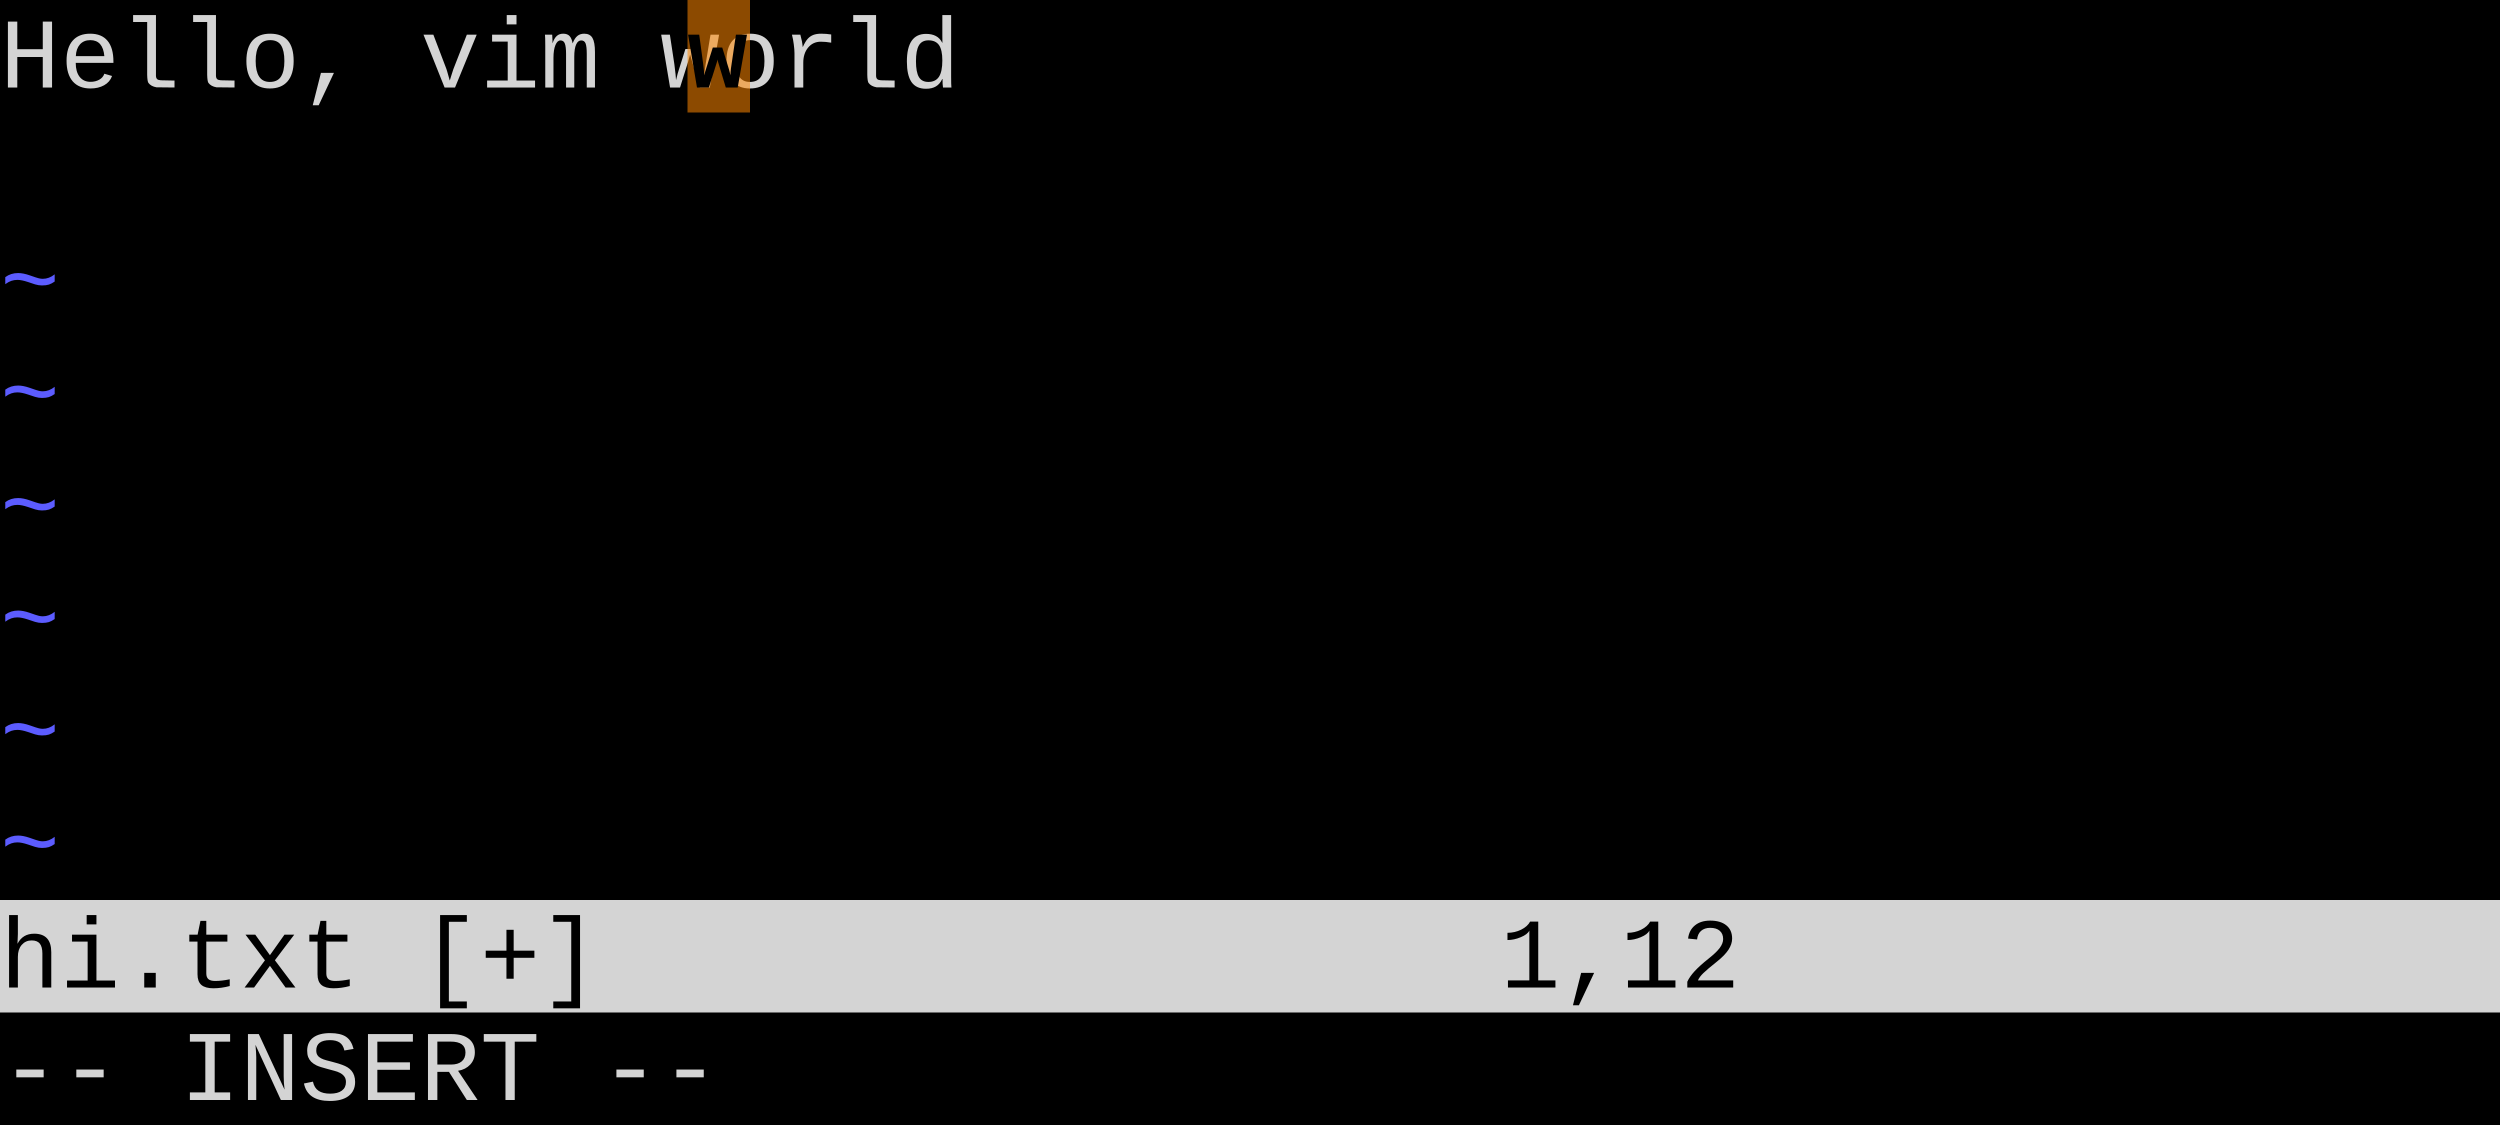
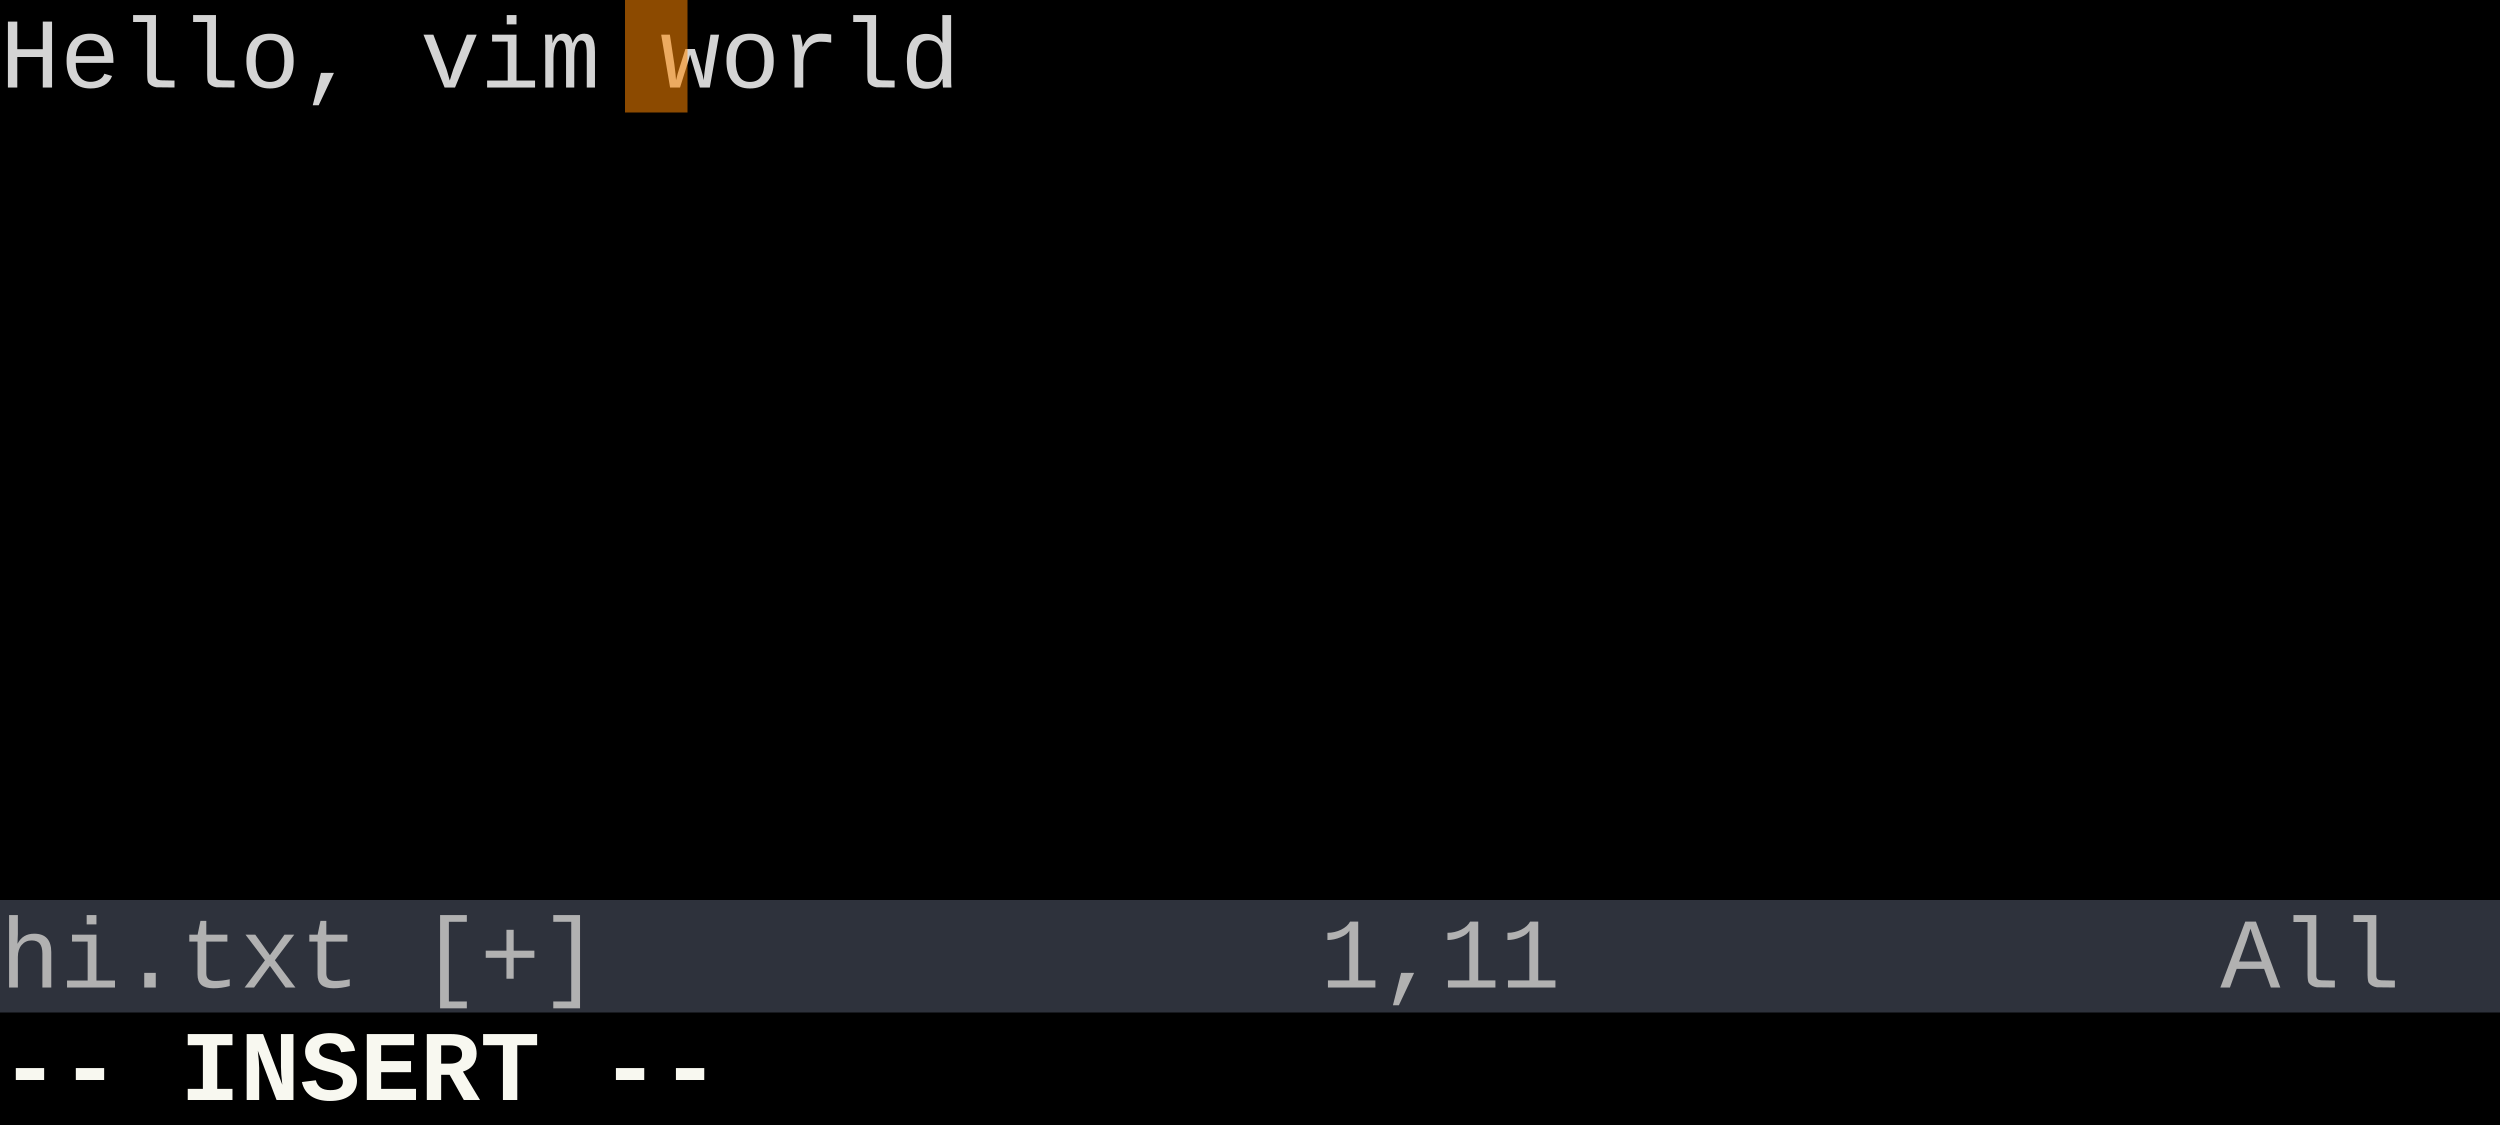
<svg xmlns="http://www.w3.org/2000/svg" viewBox="0 0 400 180" font-family="'Cascadia Code','Consolas','Courier New',monospace" font-size="16" xml:space="preserve" data-vimfu-theme="color">
  <defs>
    <style>
      .bg0 { fill: #000000; }
-       .bg1 { fill: #d4d4d4; }
+       .bg1 { fill: #2e323c; }
      .fg0 { fill: #d4d4d4; }
      .fg1 { fill: #000000; }
-       .fg2 { fill: #5c5cff; }
+       .fg2 { fill: #b1b1b1; }
+       .fg3 { fill: #f8f8f0; }
      .cursor { fill: #ff8700; opacity: 0.55; }
      .cursor-text { fill: #000; font-weight: bold; }
  </style>
  </defs>
  <g class="backgrounds">
    <rect class="bg0" width="400" height="180" />
    <rect class="bg1" x="0" y="144" width="400" height="18" />
  </g>
  <g class="foreground">
    <text y="14">
      <tspan class="fg0" x="0 10 20 30 40 50 60 70 80 90 100 110 120 130 140 150" xml:space="preserve">Hello, vim world</tspan>
    </text>
+     <text y="32">
+       <tspan class="fg1" x="0" xml:space="preserve">~</tspan>
+     </text>
    <text y="50">
-       <tspan class="fg2" x="0" xml:space="preserve">~</tspan>
+       <tspan class="fg1" x="0" xml:space="preserve">~</tspan>
    </text>
    <text y="68">
-       <tspan class="fg2" x="0" xml:space="preserve">~</tspan>
+       <tspan class="fg1" x="0" xml:space="preserve">~</tspan>
    </text>
    <text y="86">
-       <tspan class="fg2" x="0" xml:space="preserve">~</tspan>
+       <tspan class="fg1" x="0" xml:space="preserve">~</tspan>
    </text>
    <text y="104">
-       <tspan class="fg2" x="0" xml:space="preserve">~</tspan>
+       <tspan class="fg1" x="0" xml:space="preserve">~</tspan>
    </text>
    <text y="122">
-       <tspan class="fg2" x="0" xml:space="preserve">~</tspan>
+       <tspan class="fg1" x="0" xml:space="preserve">~</tspan>
    </text>
    <text y="140">
-       <tspan class="fg2" x="0" xml:space="preserve">~</tspan>
+       <tspan class="fg1" x="0" xml:space="preserve">~</tspan>
    </text>
    <text y="158">
-       <tspan class="fg1" x="0 10 20 30 40 50 60 70 80 90 100 110 120 130 140 150 160 170 180 190 200 210 220 230 240 250 260 270 280" xml:space="preserve">hi.txt [+]               1,12</tspan>
+       <tspan class="fg2" x="0 10 20 30 40 50 60 70 80 90 100 110 120 130 140 150 160 170 180 190 200 210 220 230 240 250 260 270 280 290 300 310 320 330 340 350 360 370 380 390" xml:space="preserve">hi.txt [+]            1,11           All</tspan>
    </text>
    <text y="176">
-       <tspan class="fg0" x="0 10 20 30 40 50 60 70 80 90 100 110" xml:space="preserve">-- INSERT --</tspan>
+       <tspan class="fg3" x="0 10 20 30 40 50 60 70 80 90 100 110" xml:space="preserve" font-weight="bold">-- INSERT --</tspan>
    </text>
  </g>
  <g class="cursors">
-     <rect class="cursor" x="110" y="0" width="10" height="18" />
-     <text class="cursor-text" x="110" y="14">w</text>
+     <rect class="cursor" x="100" y="0" width="10" height="18" />
+     <text class="cursor-text" x="100" y="14"> </text>
  </g>
</svg>
